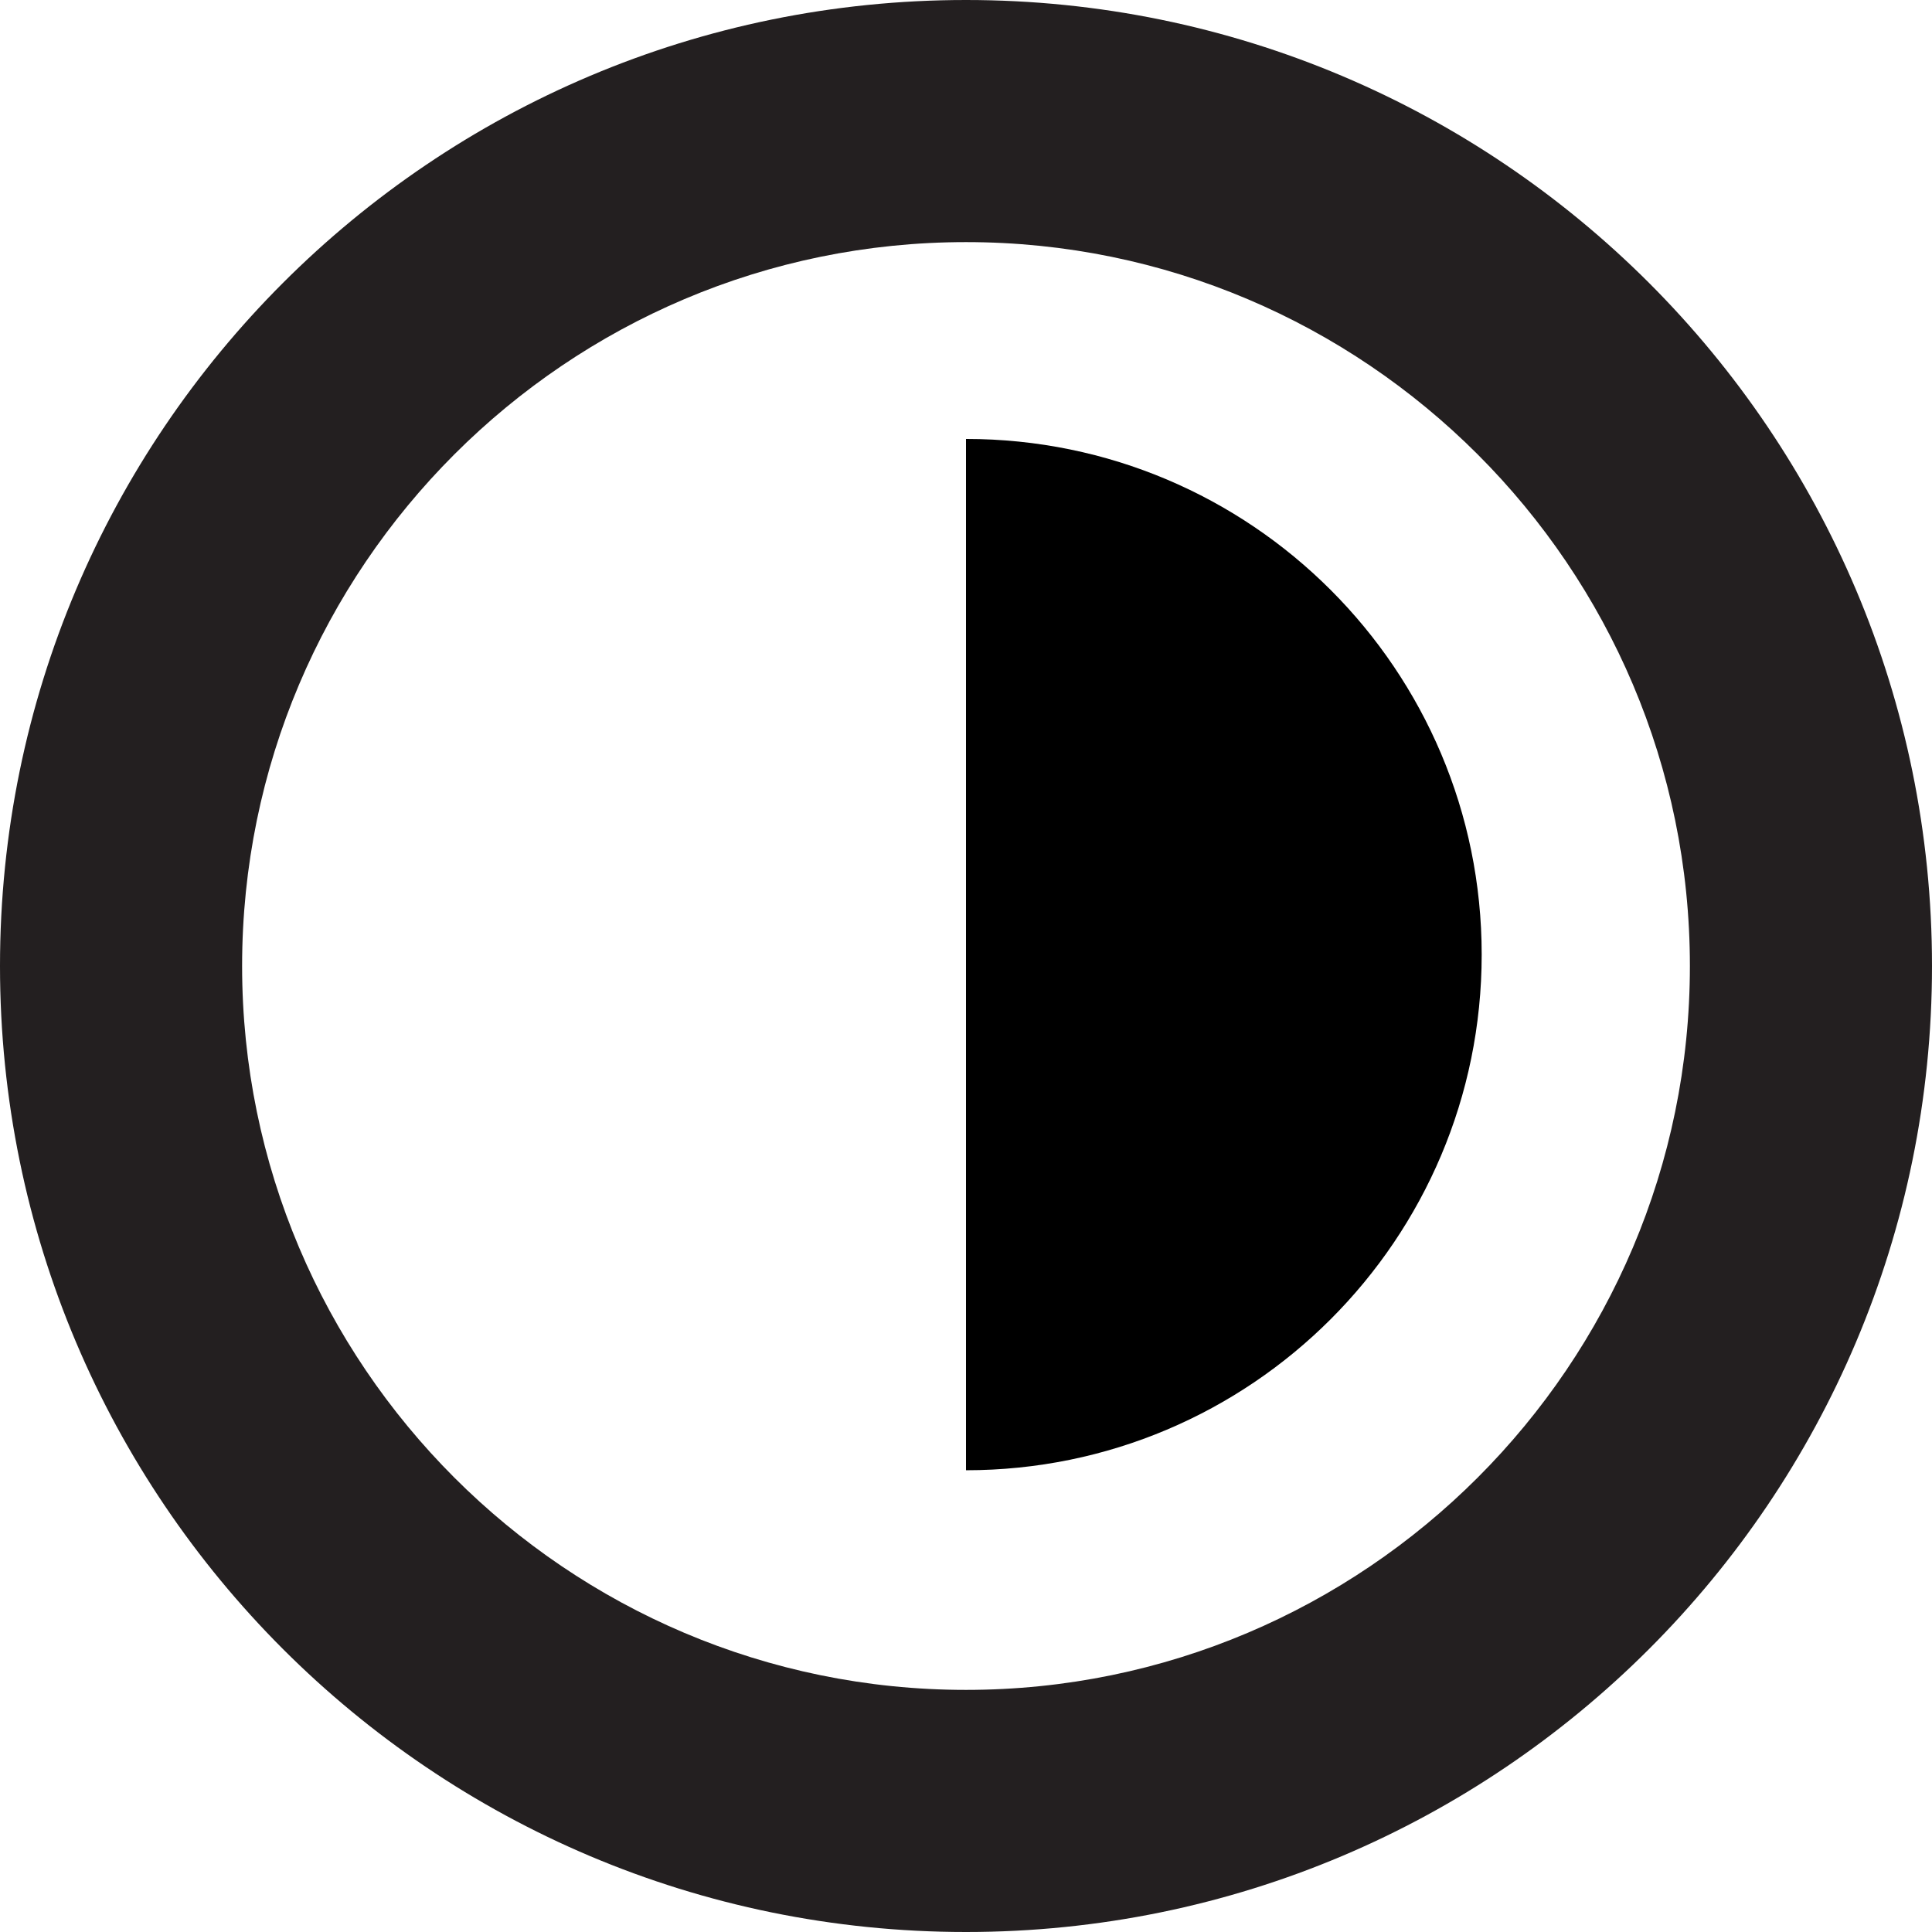
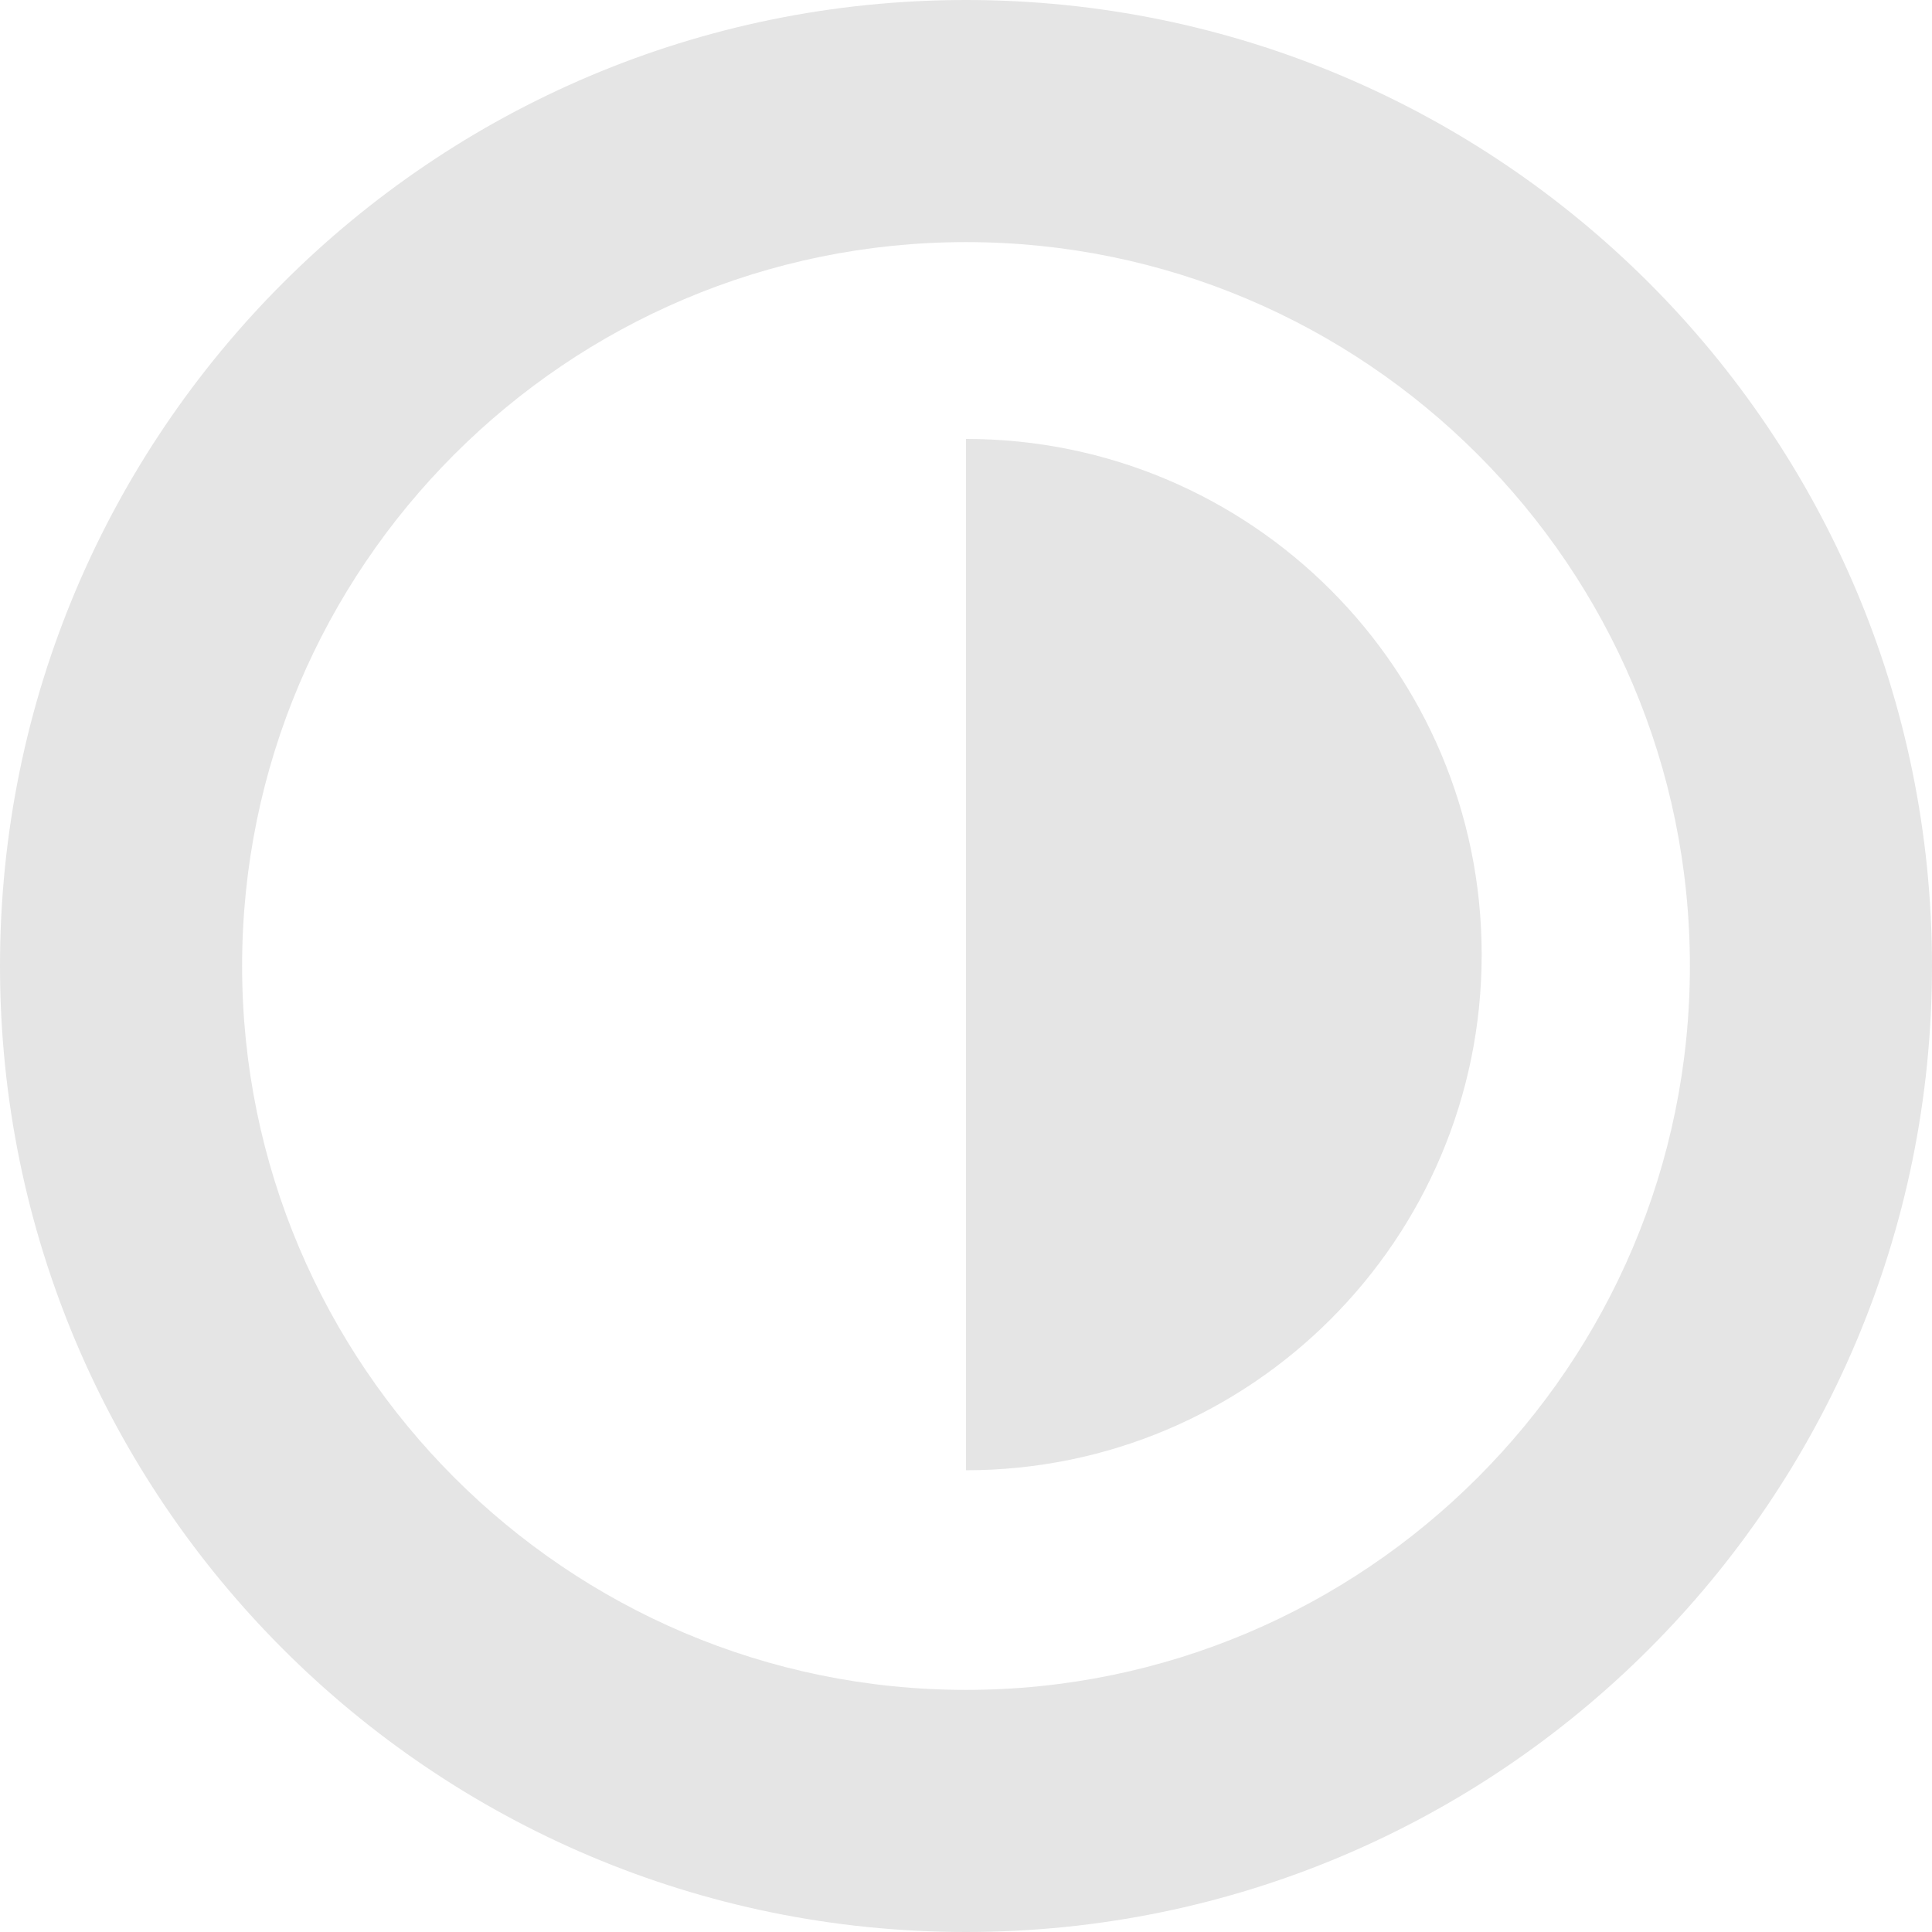
<svg xmlns="http://www.w3.org/2000/svg" version="1.0" id="Layer_1" x="0px" y="0px" width="31.92px" height="31.92px" viewBox="-35.422 -7.96 31.92 31.92" enable-background="new -35.422 -7.96 31.92 31.92" xml:space="preserve">
-   <path fill="#231F20" d="M-19.462-3.96c6.595,0,11.96,5.365,11.96,11.96s-5.365,11.96-11.96,11.96S-31.422,14.595-31.422,8 S-26.057-3.96-19.462-3.96 M-19.462-7.96c-8.814,0-15.96,7.145-15.96,15.96c0,8.813,7.146,15.96,15.96,15.96S-3.502,16.813-3.502,8 C-3.502-0.815-10.648-7.96-19.462-7.96L-19.462-7.96z" />
-   <path d="M-19.462,16.331c4.706,0,8.52-3.813,8.52-8.52c0-4.705-3.813-8.519-8.52-8.519" />
+   <path d="M-19.462-3.96c6.595,0,11.96,5.365,11.96,11.96s-5.365,11.96-11.96,11.96S-31.422,14.595-31.422,8 S-26.057-3.96-19.462-3.96 M-19.462-7.96c-8.814,0-15.96,7.145-15.96,15.96c0,8.813,7.146,15.96,15.96,15.96S-3.502,16.813-3.502,8 C-3.502-0.815-10.648-7.96-19.462-7.96L-19.462-7.96z" fill="#e5e5e5" />
+   <path d="M-19.462,16.331c4.706,0,8.52-3.813,8.52-8.52c0-4.705-3.813-8.519-8.52-8.519" fill="#e5e5e5" />
</svg>
